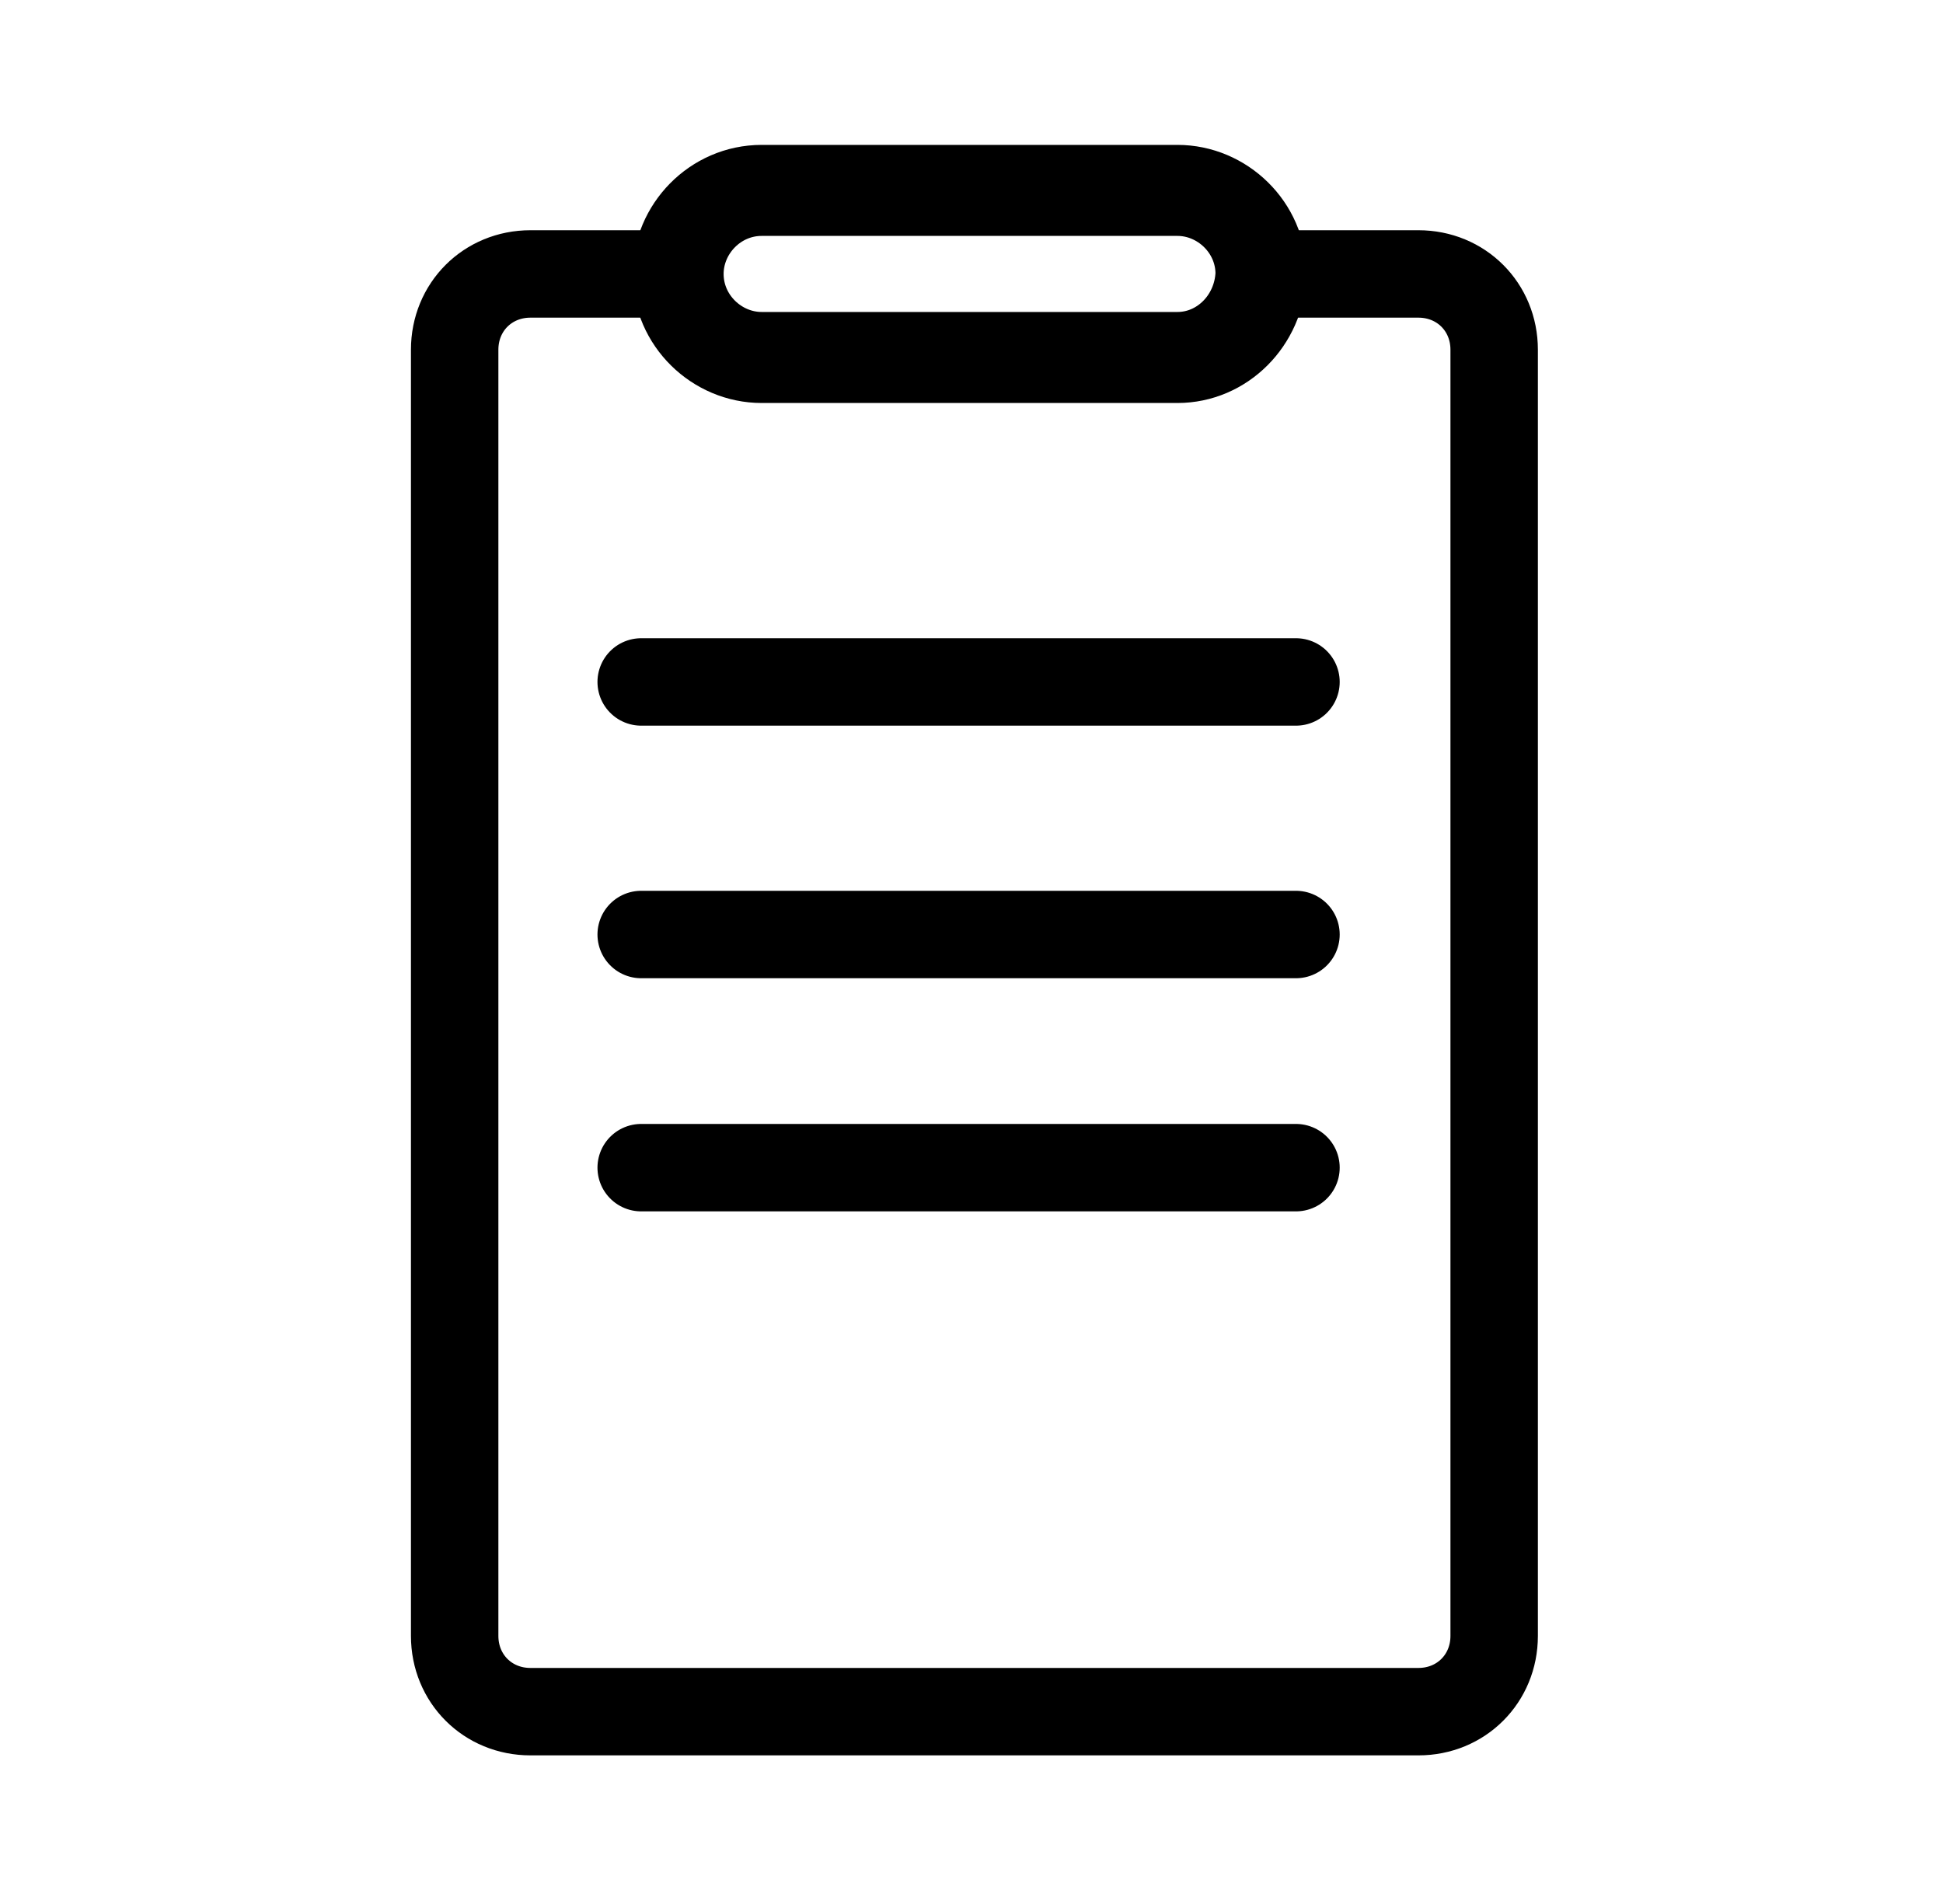
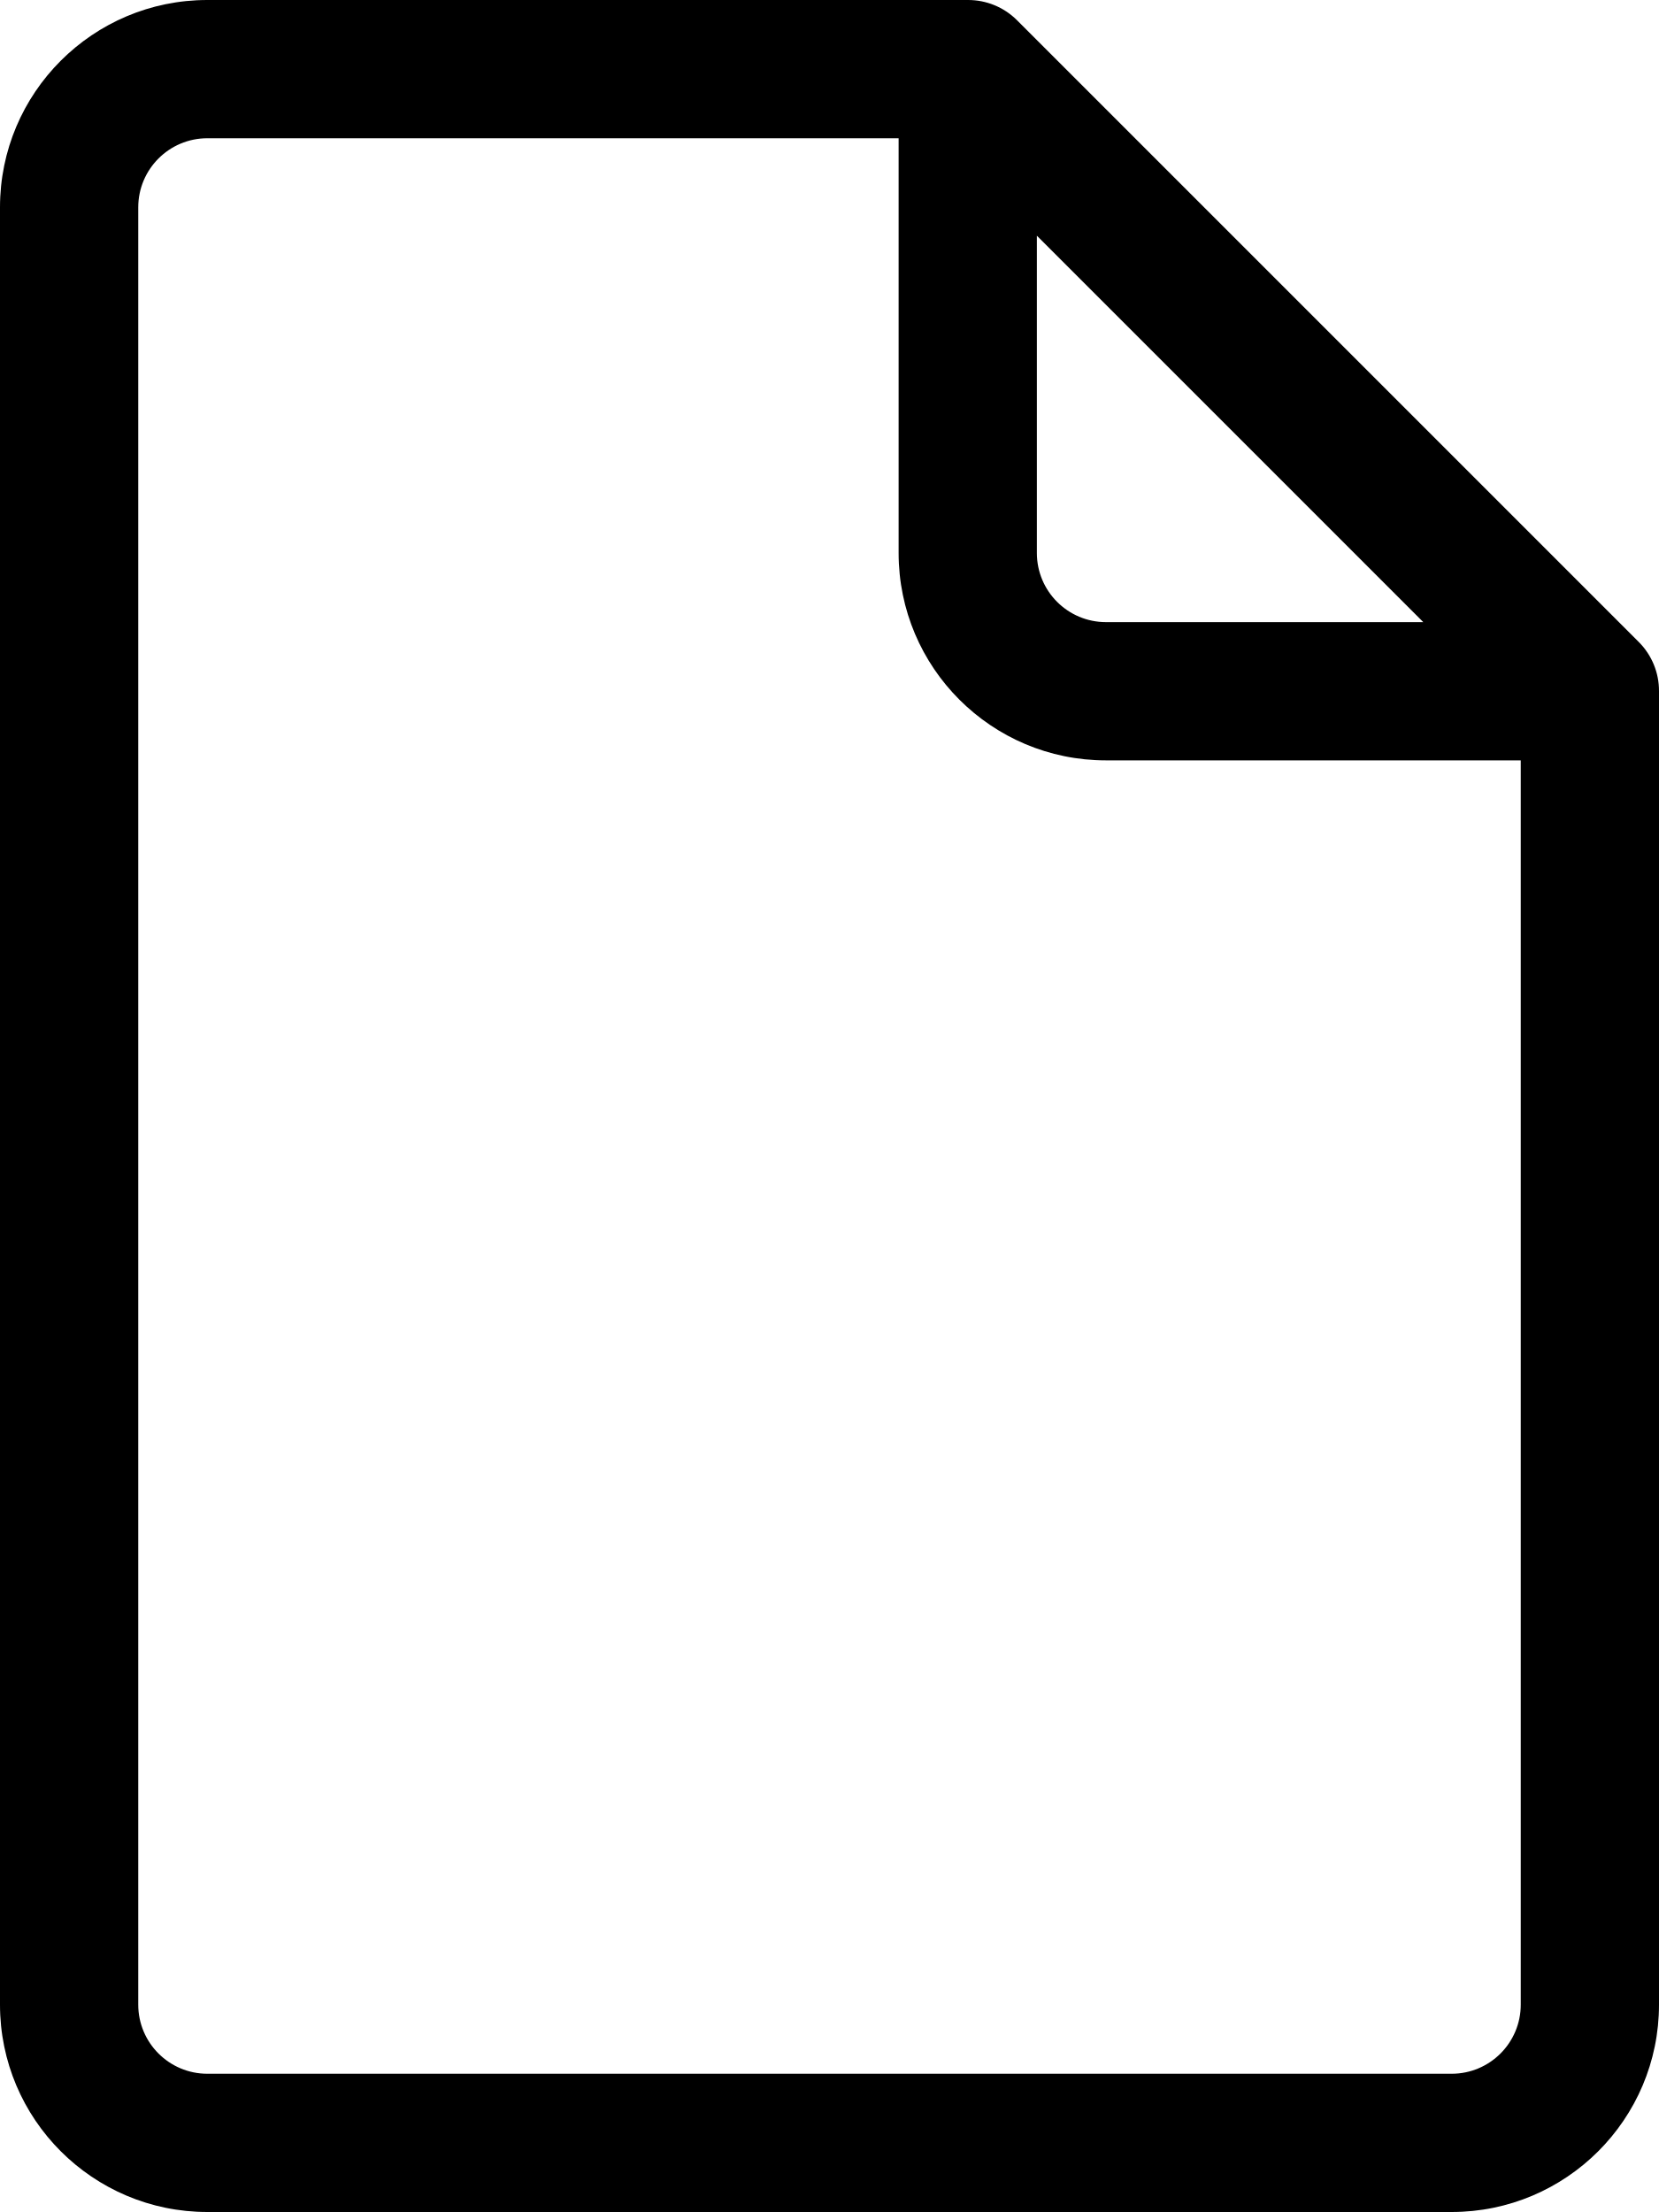
- <svg xmlns="http://www.w3.org/2000/svg" version="1.1" id="Ebene_1" x="0px" y="0px" viewBox="0 0 100 98" style="enable-background:new 0 0 100 98;" xml:space="preserve">
-   <style type="text/css">
- 	.st0{fill:none;stroke:#000000;stroke-width:4.685;stroke-linecap:round;stroke-linejoin:round;stroke-miterlimit:10;}
- 	.st1{fill:none;stroke:#000000;stroke-width:4.5;stroke-linecap:round;stroke-linejoin:round;stroke-miterlimit:10;}
- </style>
-   <path class="st0" d="M60.6,18.4H39.2c-2.3,0-4.3-1.9-4.3-4.3v0c0-2.3,1.9-4.3,4.3-4.3h21.4c2.3,0,4.3,1.9,4.3,4.3v0  C64.8,16.5,62.9,18.4,60.6,18.4z" />
-   <path class="st1" d="M34.9,14.1l-7.6,0c-2.2,0-3.9,1.7-3.9,3.9v66.2c0,2.2,1.7,3.9,3.9,3.9H73c2.2,0,3.9-1.7,3.9-3.9V18  c0-2.2-1.7-3.9-3.9-3.9h-8.1" />
-   <line class="st1" x1="33" y1="35.1" x2="66.7" y2="35.1" />
-   <line class="st1" x1="33" y1="48.1" x2="66.7" y2="48.1" />
-   <line class="st1" x1="33" y1="60.1" x2="66.7" y2="60.1" />
+ <svg xmlns="http://www.w3.org/2000/svg" viewBox="0 0 24 32">
+   <path d="M29.71,11.29l-9-9A1,1,0,0,0,20,2H9A3,3,0,0,0,6,5V31a3,3,0,0,0,3,3H27a3,3,0,0,0,3-3V12A1,1,0,0,0,29.71,11.29ZM21,5.41L26.59,11H22a1,1,0,0,1-1-1V5.41ZM28,31a1,1,0,0,1-1,1H9a1,1,0,0,1-1-1V5A1,1,0,0,1,9,4H19v6a3,3,0,0,0,3,3h6V31Z" transform="translate(-6 -2)" />
</svg>
